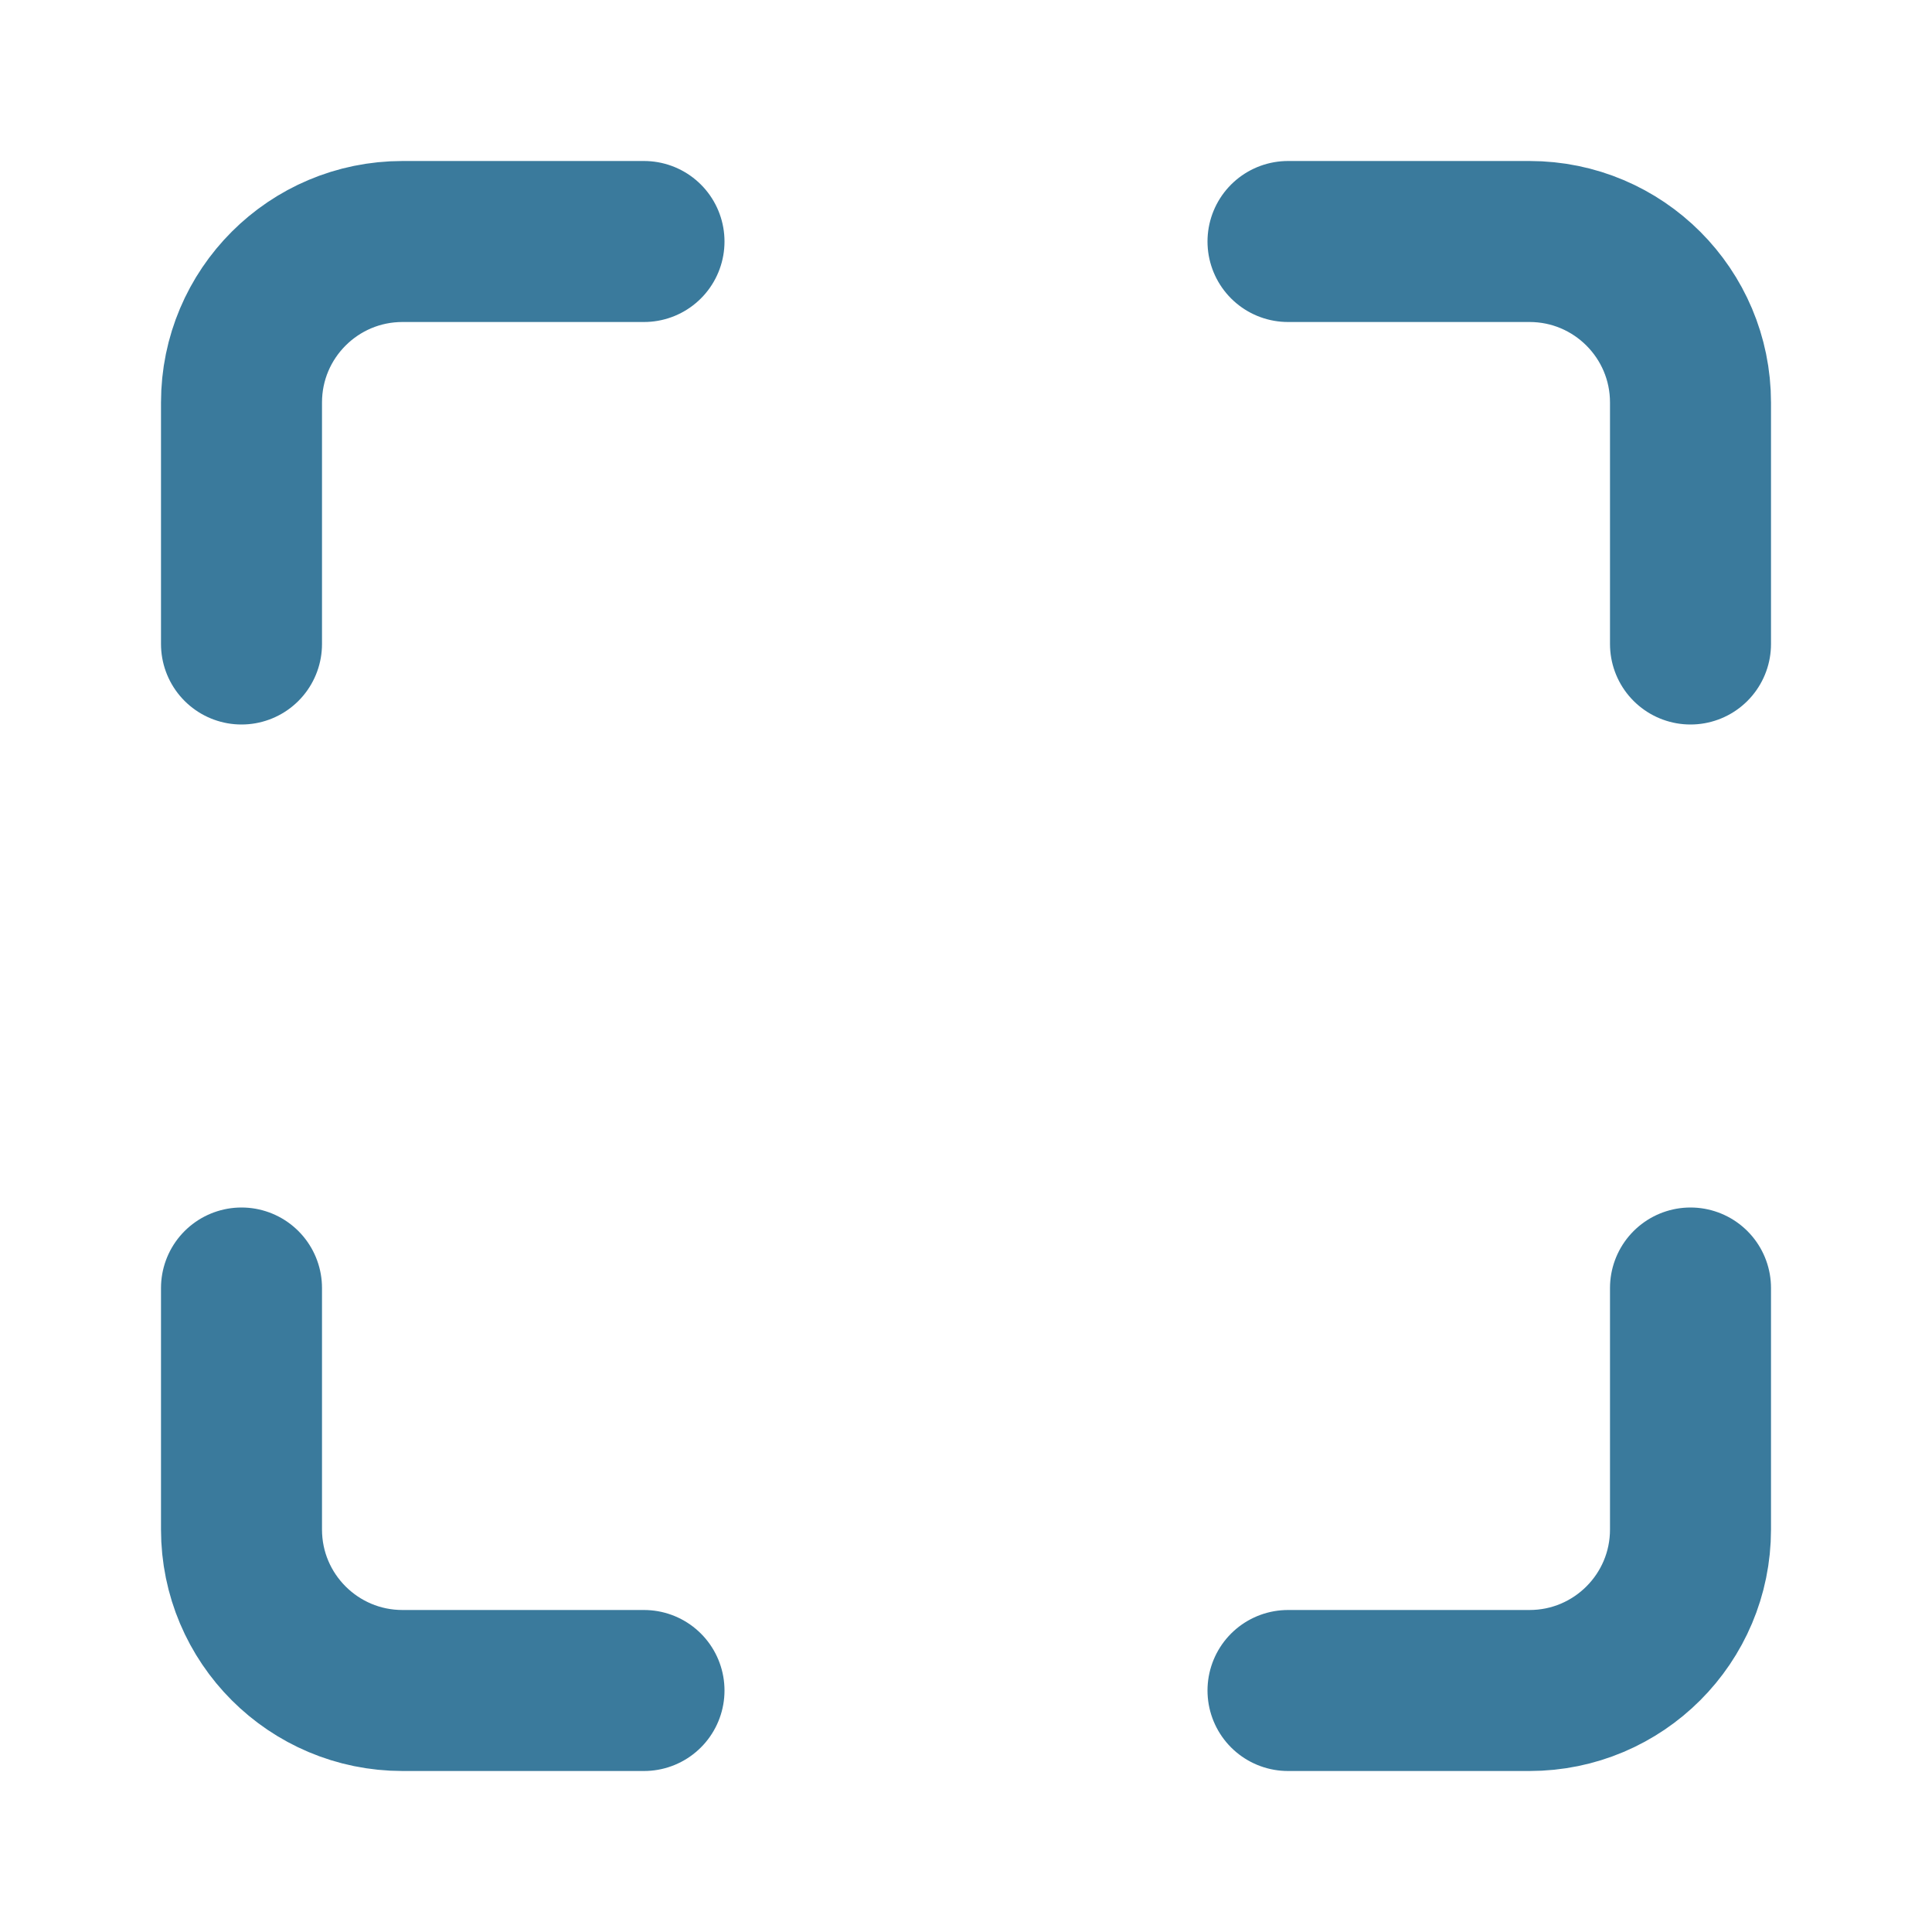
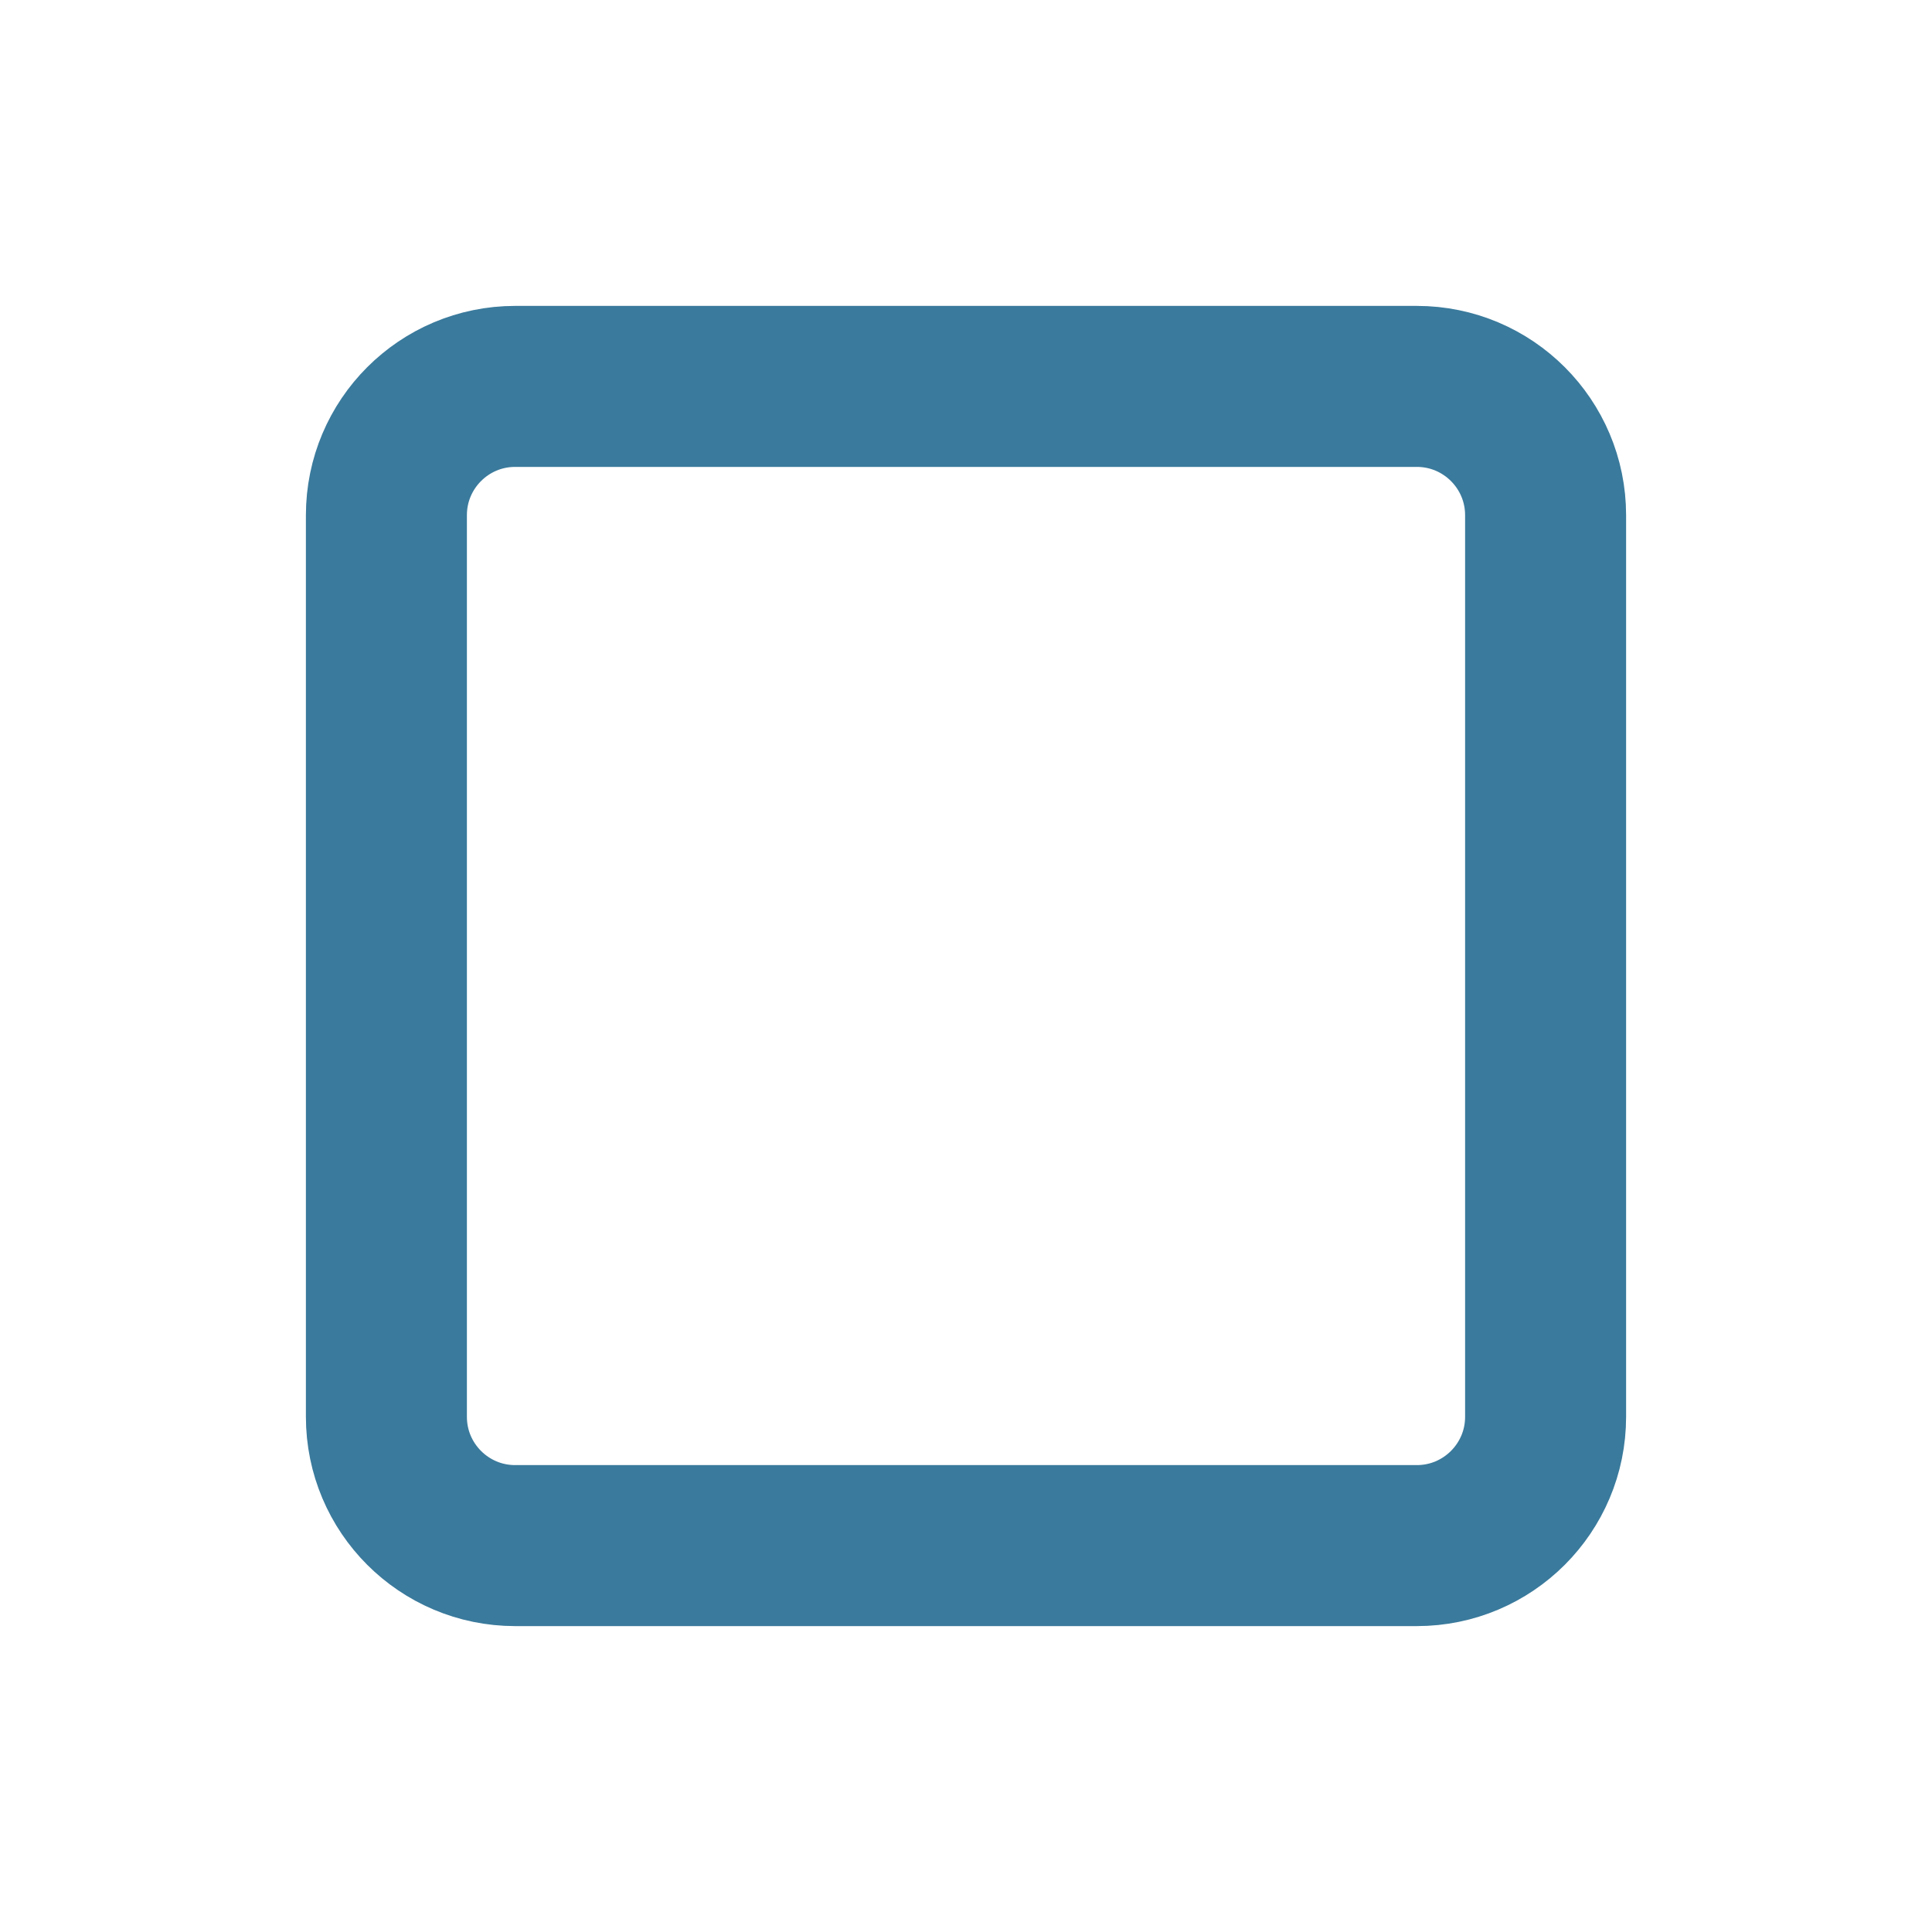
- <svg xmlns="http://www.w3.org/2000/svg" fill="none" height="24" stroke="#3a7a9c" stroke-linecap="round" stroke-linejoin="round" stroke-width="2" viewBox="0 0 24 24" width="24">
-   <path d="M8 3H5a2 2 0 0 0-2 2v3m18 0V5a2 2 0 0 0-2-2h-3m0 18h3a2 2 0 0 0 2-2v-3M3 16v3a2 2 0 0 0 2 2h3" />
+ <svg xmlns="http://www.w3.org/2000/svg" fill="none" height="24" stroke="#3a7a9c" stroke-linecap="round" stroke-linejoin="round" stroke-width="2" viewBox="0 0 24 24" width="24" version="1.1" id="svg4">
+   <defs id="defs8" />
+   <rect height="14.4" rx="1.6" ry="1.6" width="14.4" x="4.8" y="4.8" id="rect2-3" />
</svg>
